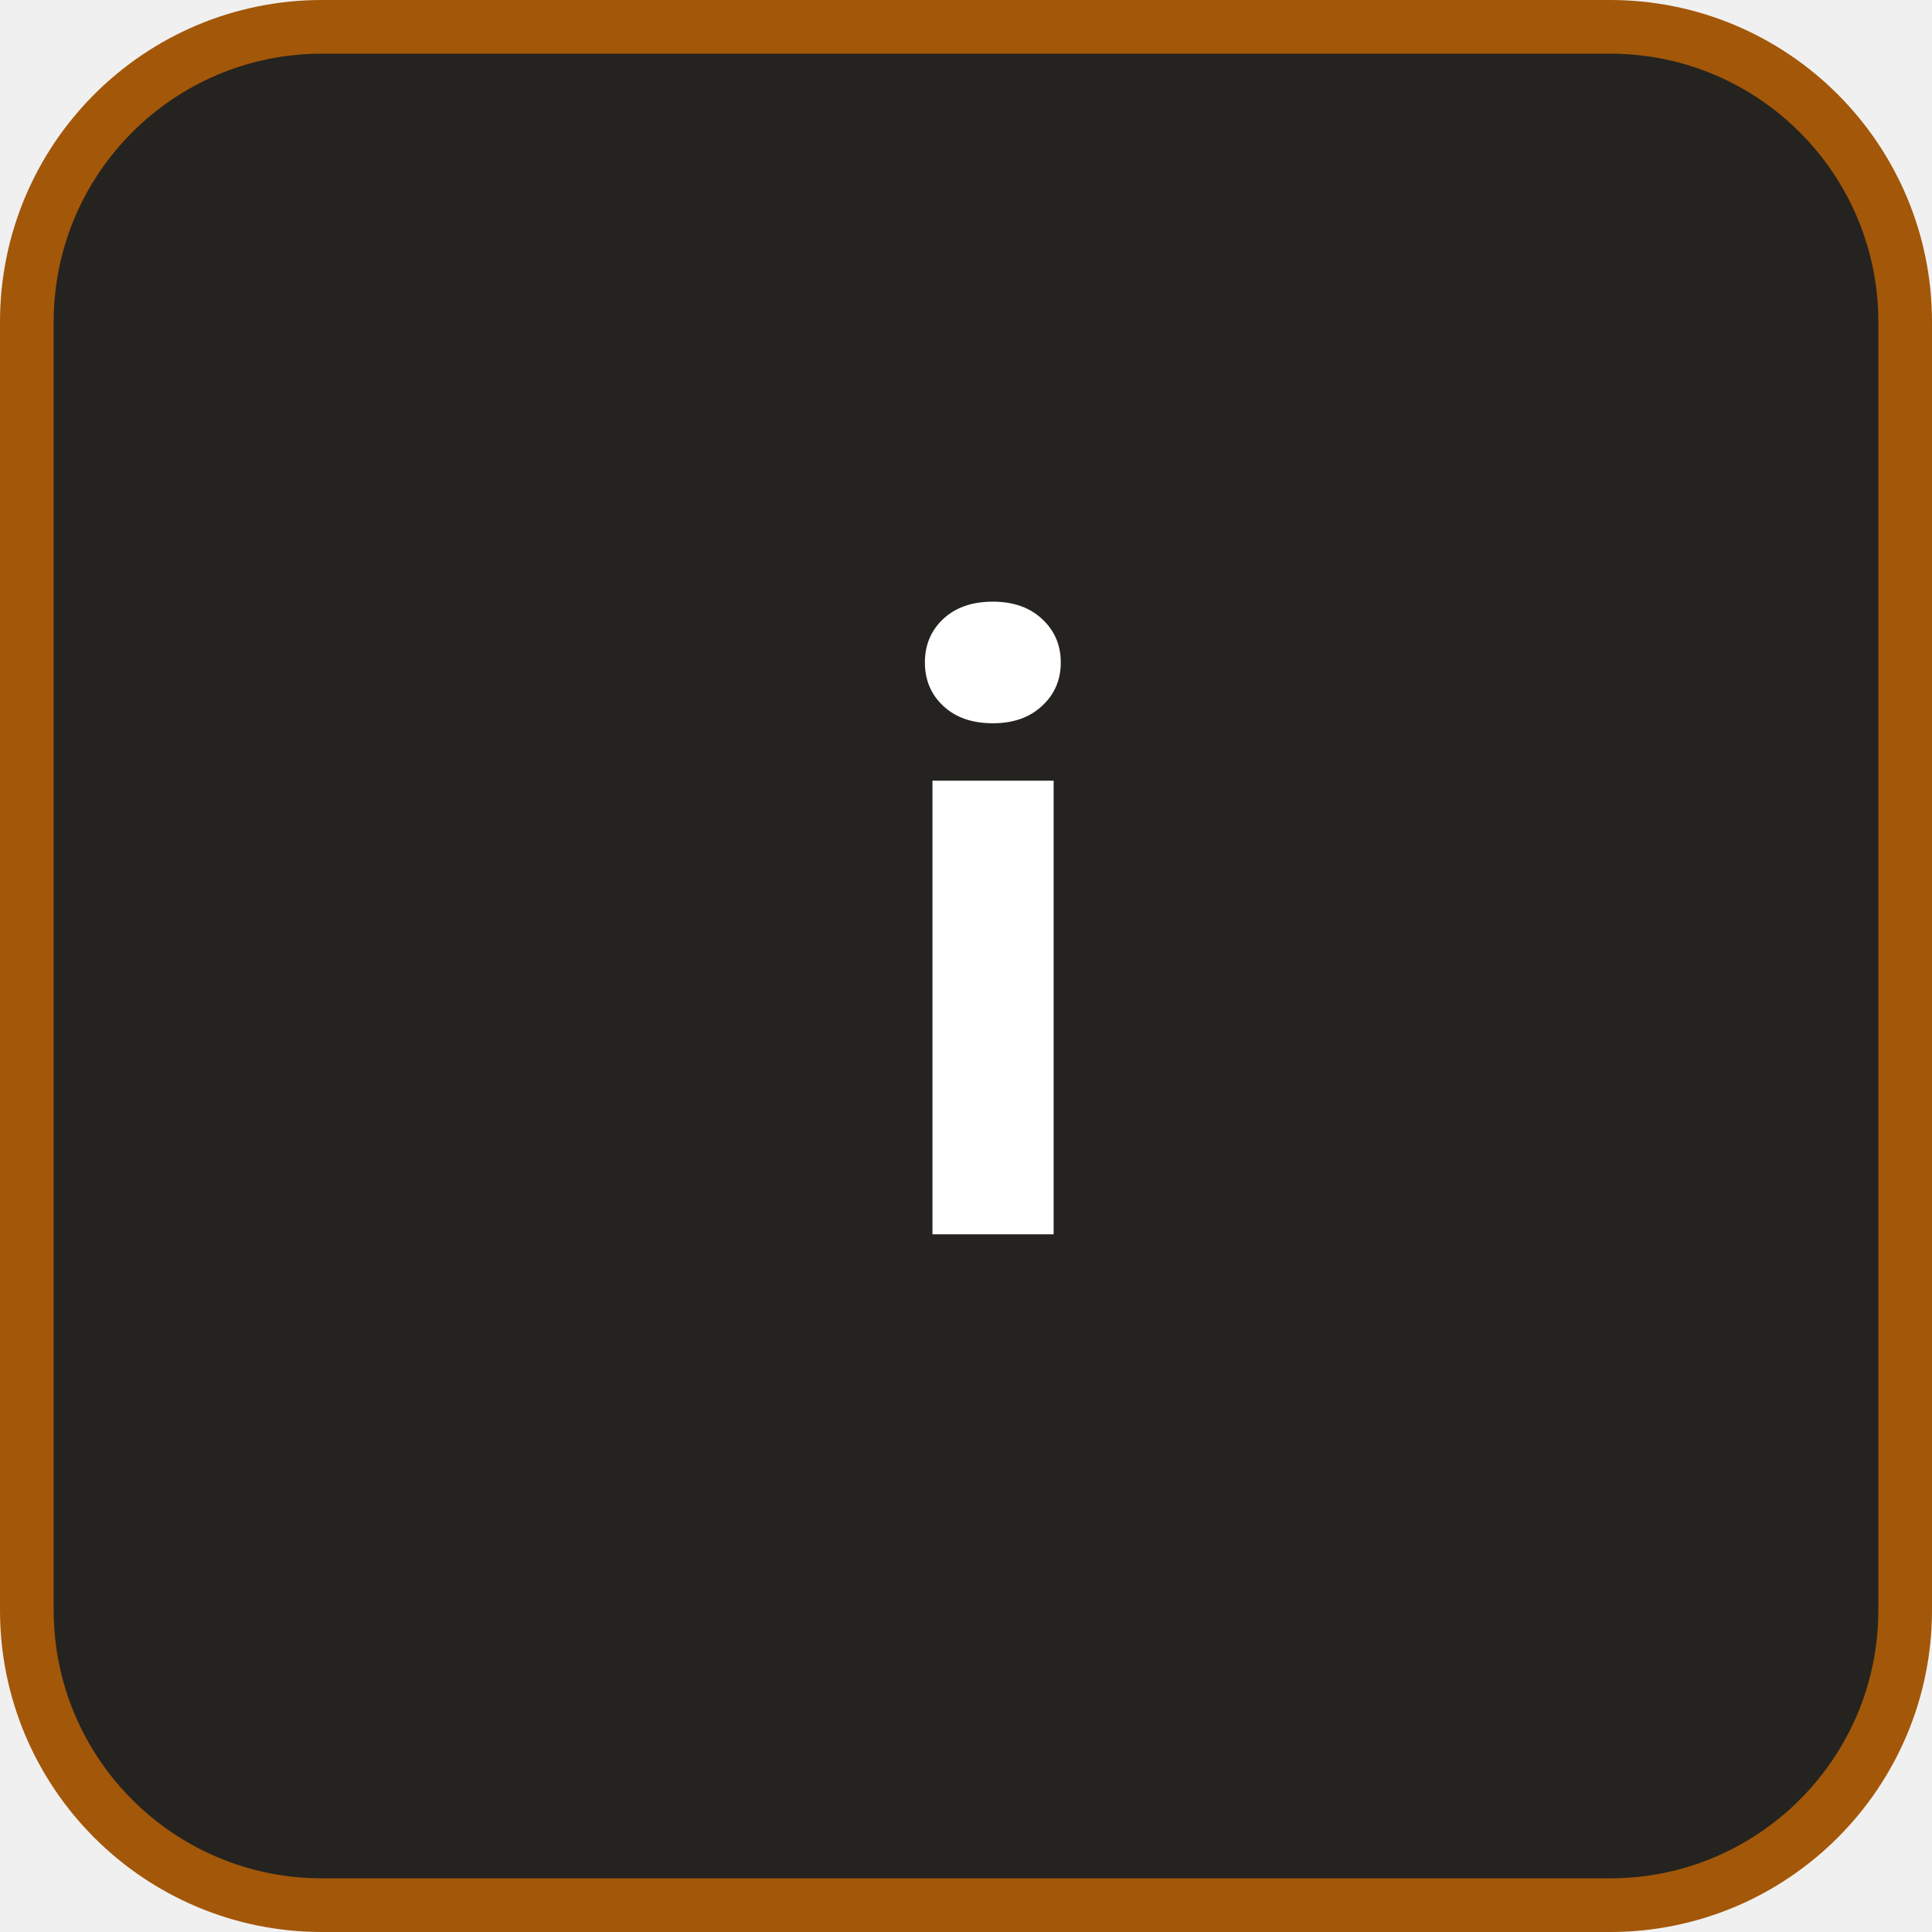
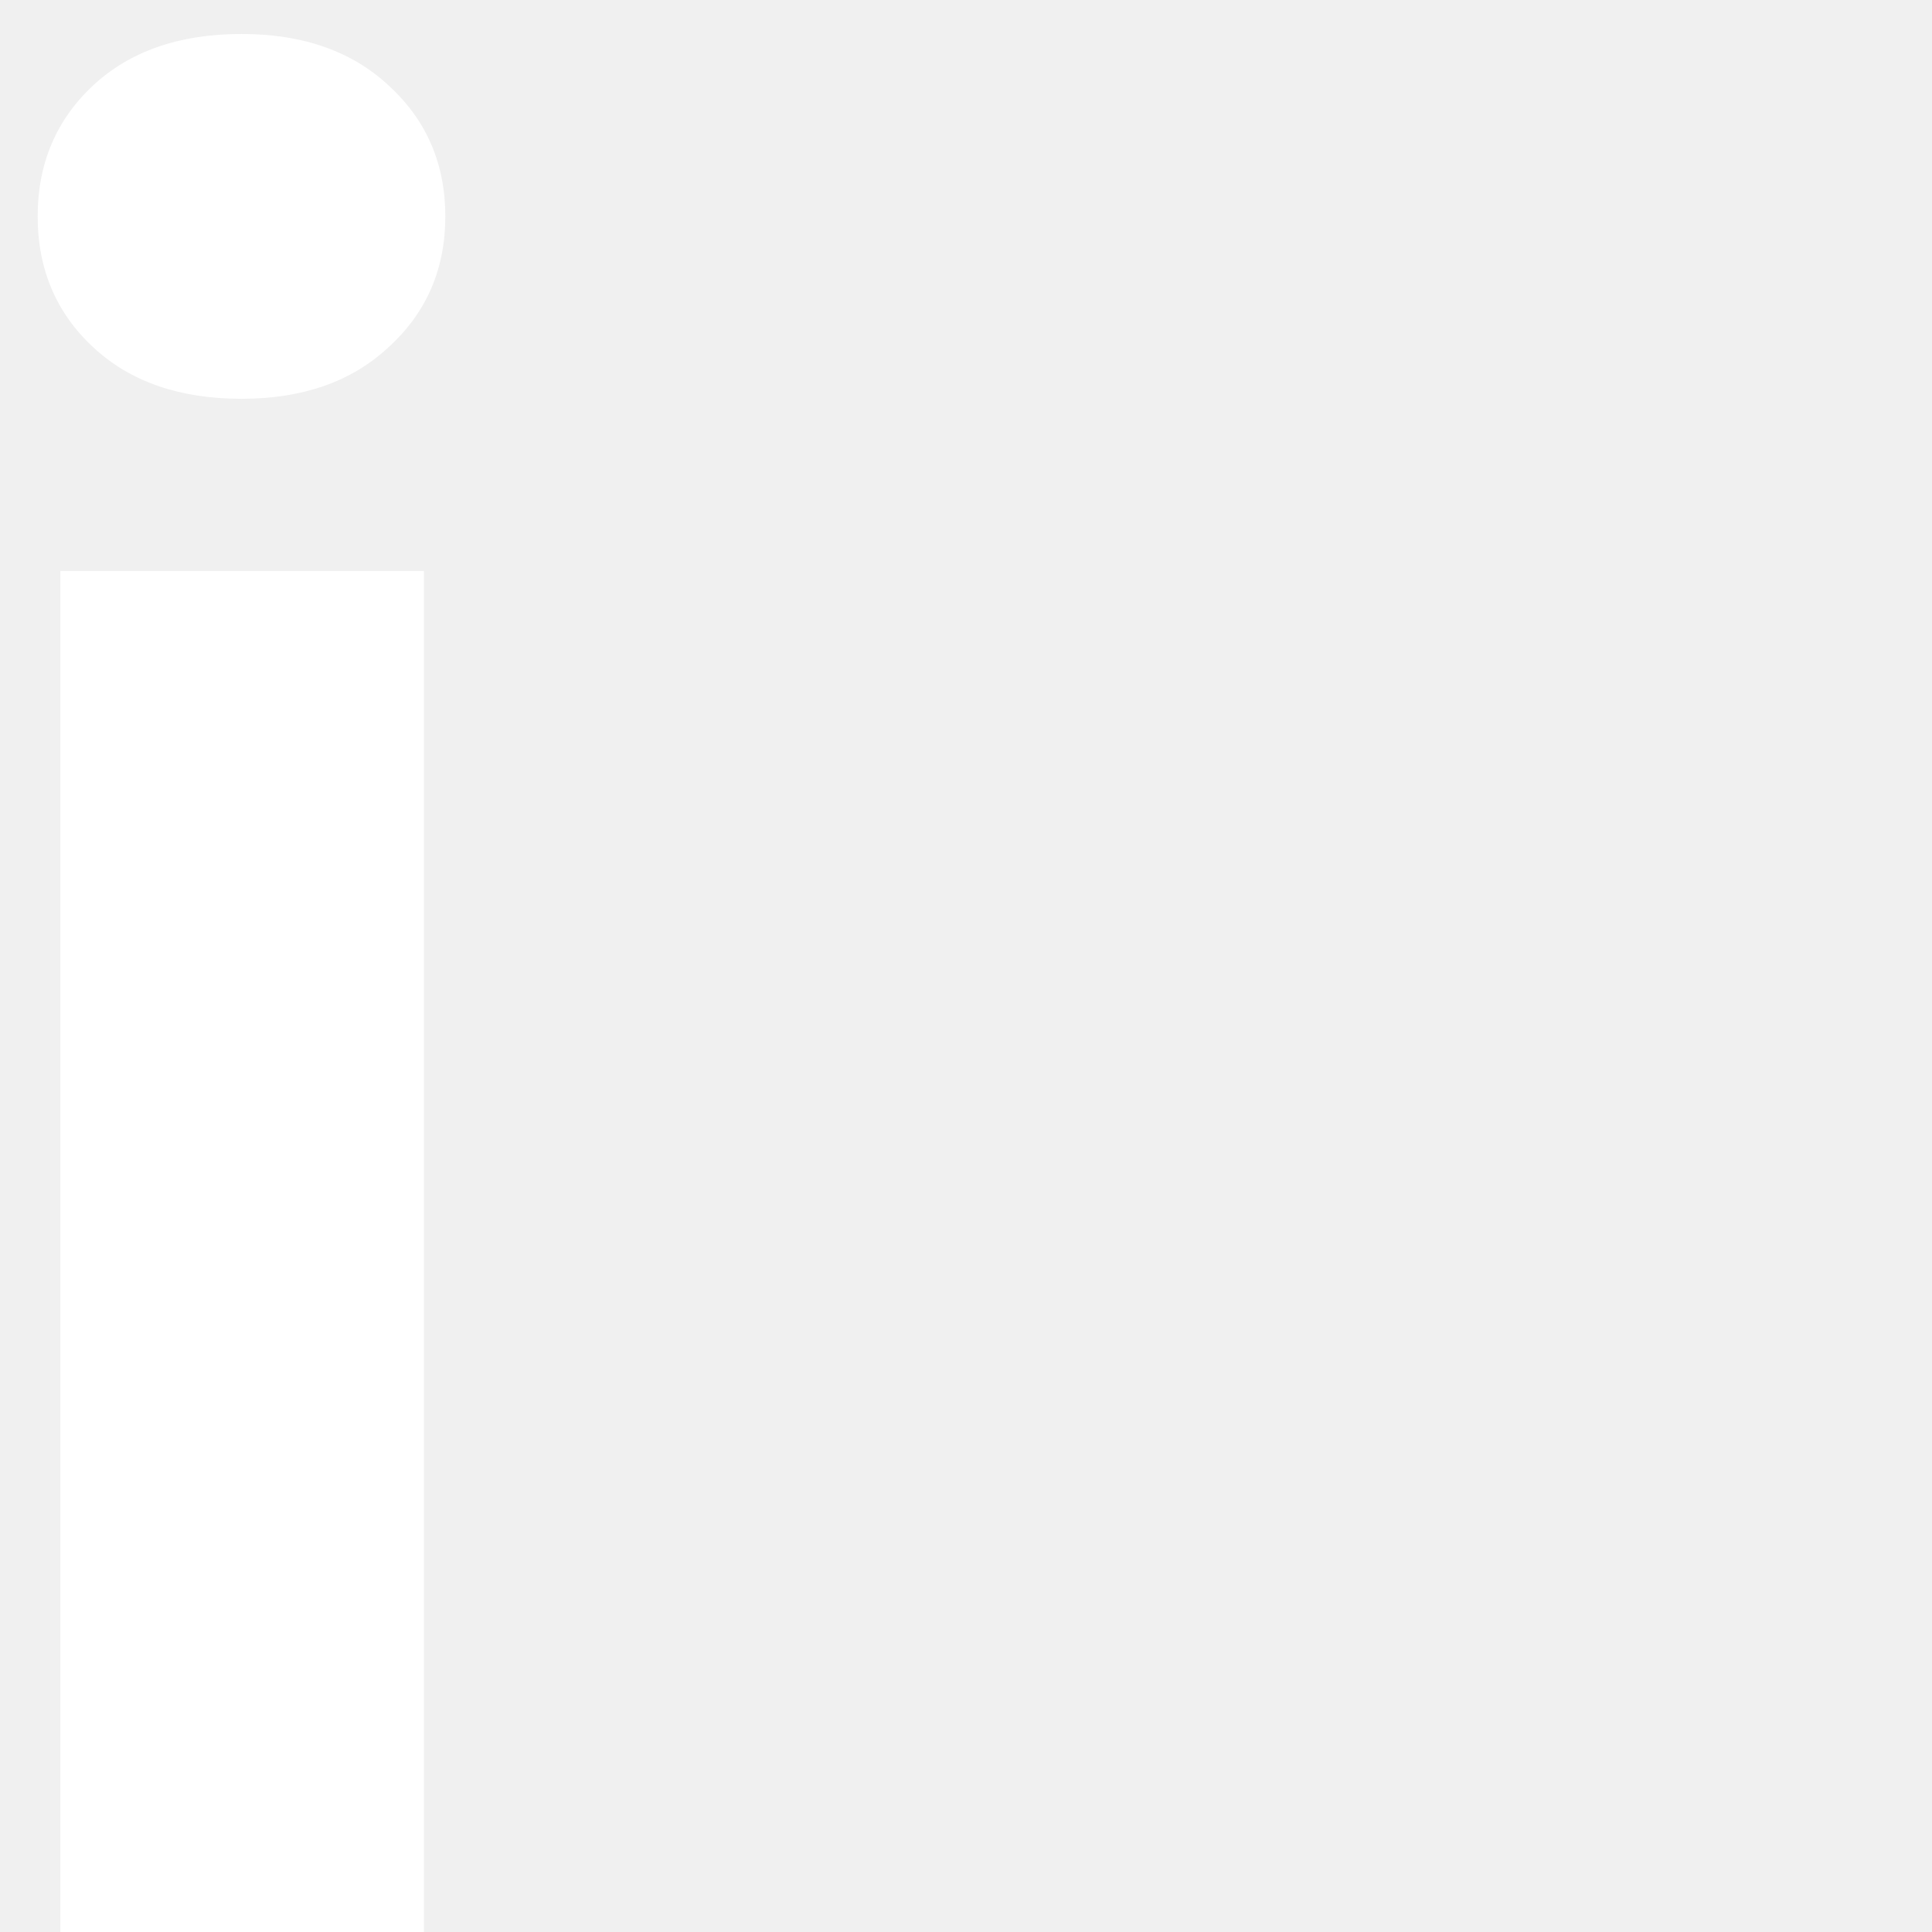
- <svg xmlns="http://www.w3.org/2000/svg" width="36" height="36" viewBox="0 0 36 36" fill="none">
-   <rect x="0.5" y="0.5" width="35" height="35" rx="5.5" fill="#242320" stroke="#A35709" />
-   <path d="M19.633 14.547V23H17.375V14.547H19.633ZM17.234 12.344C17.234 12.016 17.349 11.745 17.578 11.531C17.807 11.318 18.115 11.211 18.5 11.211C18.88 11.211 19.185 11.318 19.414 11.531C19.648 11.745 19.766 12.016 19.766 12.344C19.766 12.672 19.648 12.943 19.414 13.156C19.185 13.37 18.88 13.477 18.5 13.477C18.115 13.477 17.807 13.37 17.578 13.156C17.349 12.943 17.234 12.672 17.234 12.344Z" fill="white" />
+ <svg xmlns="http://www.w3.org/2000/svg" width="12" height="12" viewBox="0 0 12 12" fill="none">
+   <path d="M2.633 3.547V12H0.375V3.547H2.633ZM0.234 1.344C0.234 1.016 0.349 0.745 0.578 0.531C0.807 0.318 1.115 0.211 1.5 0.211C1.88 0.211 2.185 0.318 2.414 0.531C2.648 0.745 2.766 1.016 2.766 1.344C2.766 1.672 2.648 1.943 2.414 2.156C2.185 2.37 1.88 2.477 1.5 2.477C1.115 2.477 0.807 2.37 0.578 2.156C0.349 1.943 0.234 1.672 0.234 1.344Z" fill="white" />
</svg>
